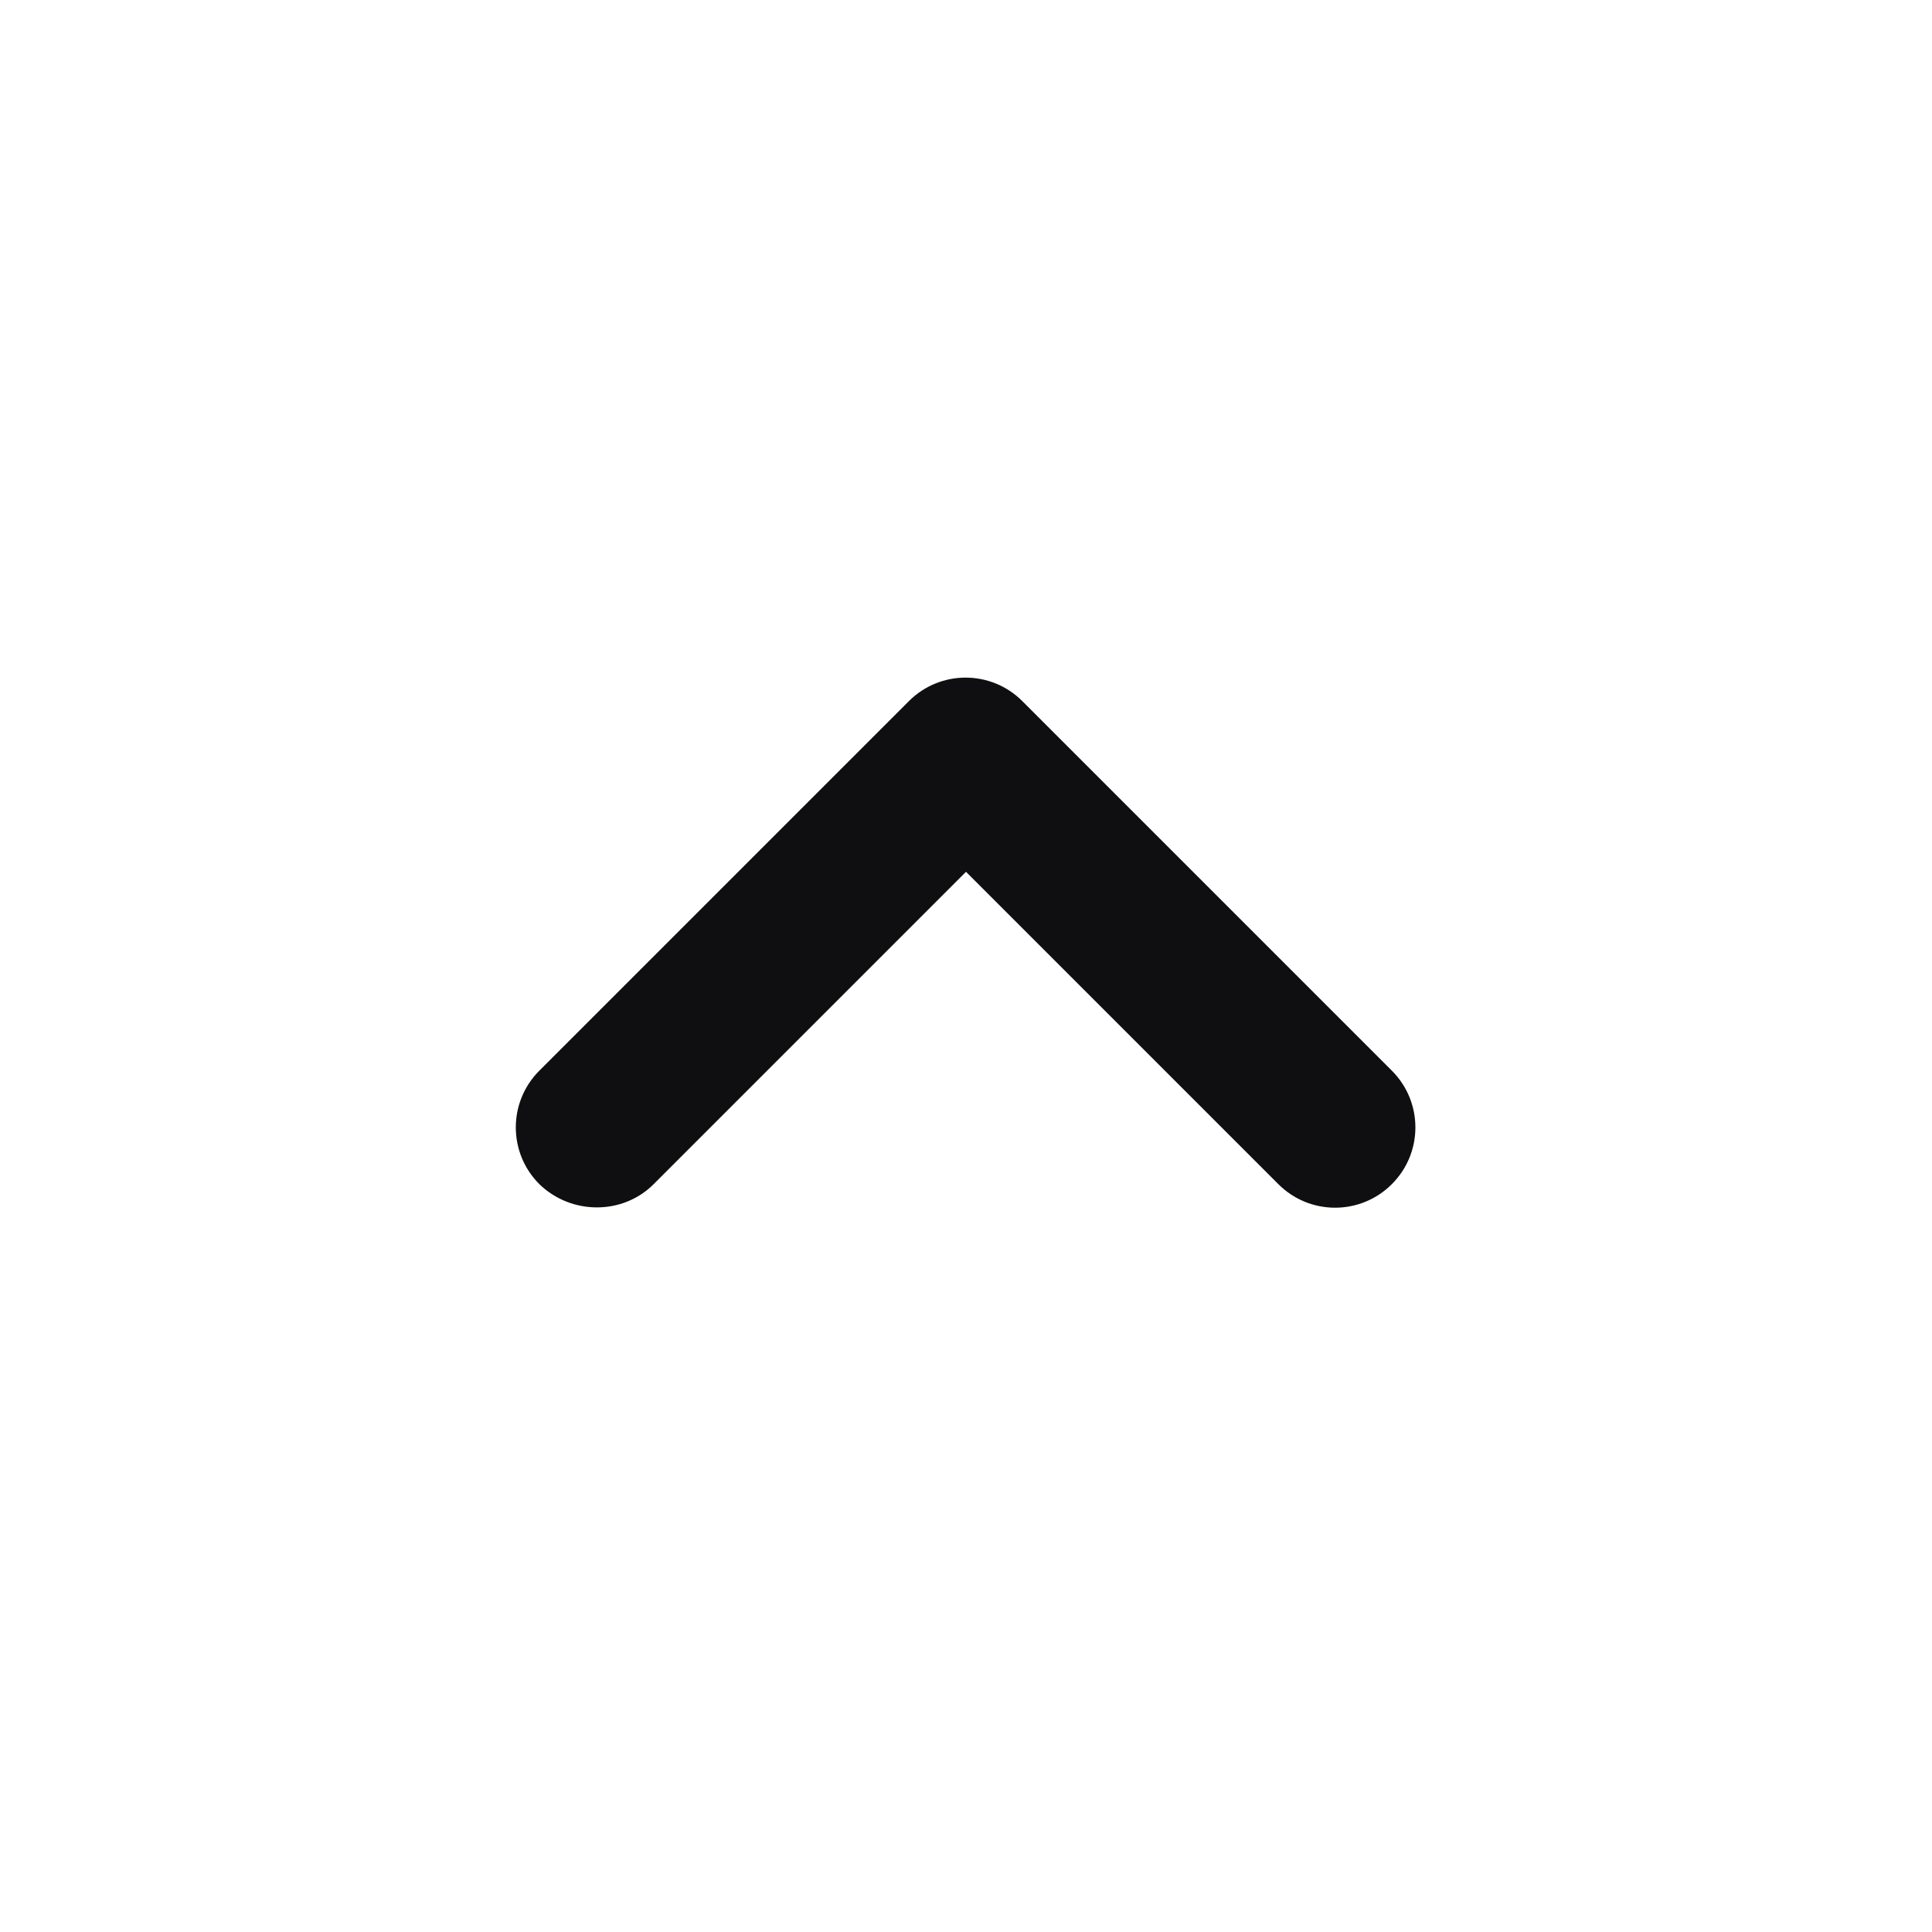
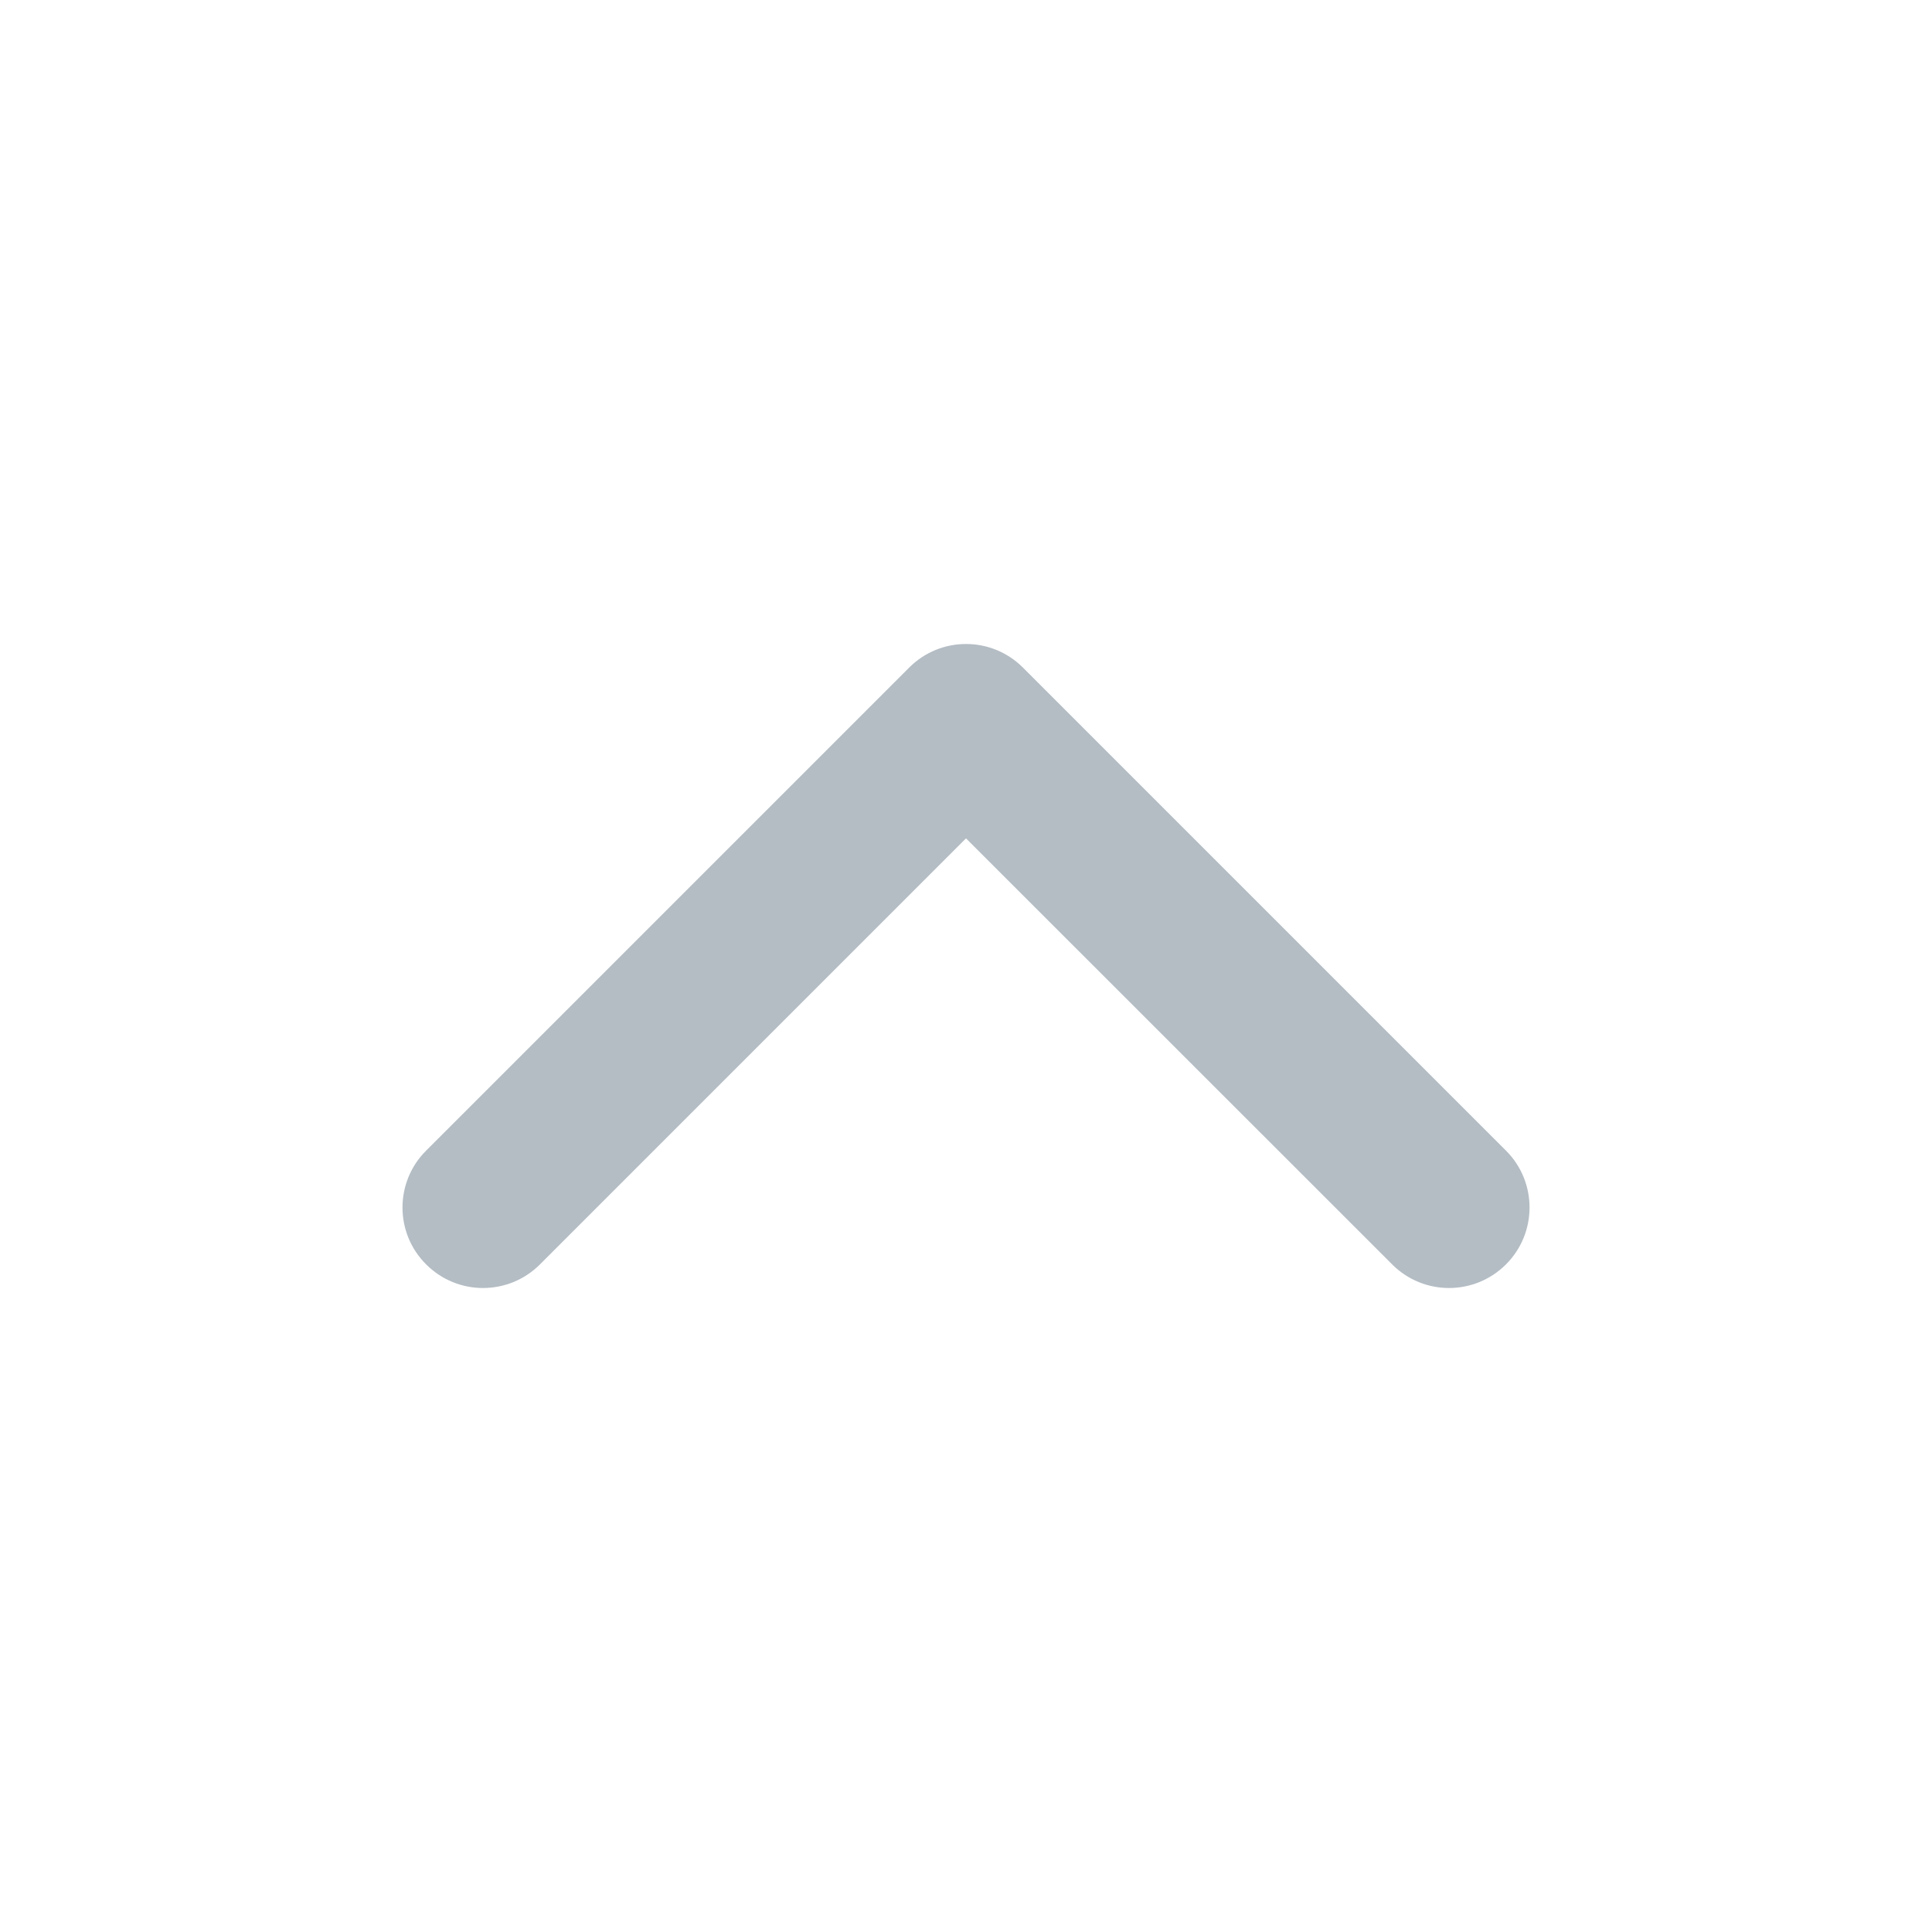
- <svg xmlns="http://www.w3.org/2000/svg" height="20px" viewBox="0 0 24 24" width="20px" fill="#0F0F11">
-   <path d="M8.12 14.71 12 10.83l3.88 3.88c.39.39 1.02.39 1.41 0 .39-.39.39-1.02 0-1.41L12.7 8.71c-.39-.39-1.02-.39-1.41 0L6.7 13.3c-.39.39-.39 1.02 0 1.41.39.38 1.03.39 1.42 0z" />
+ <svg xmlns="http://www.w3.org/2000/svg" width="16" height="16" viewBox="0 0 16 16" fill="none">
+   <path fill-rule="evenodd" clip-rule="evenodd" d="M3.529 10.471C3.268 10.211 3.268 9.789 3.529 9.529L7.529 5.529C7.789 5.268 8.211 5.268 8.472 5.529L12.472 9.529C12.732 9.789 12.732 10.211 12.472 10.471C12.211 10.732 11.789 10.732 11.529 10.471L8 6.943L4.472 10.471C4.211 10.732 3.789 10.732 3.529 10.471Z" fill="#B4BDC4" />
</svg>
